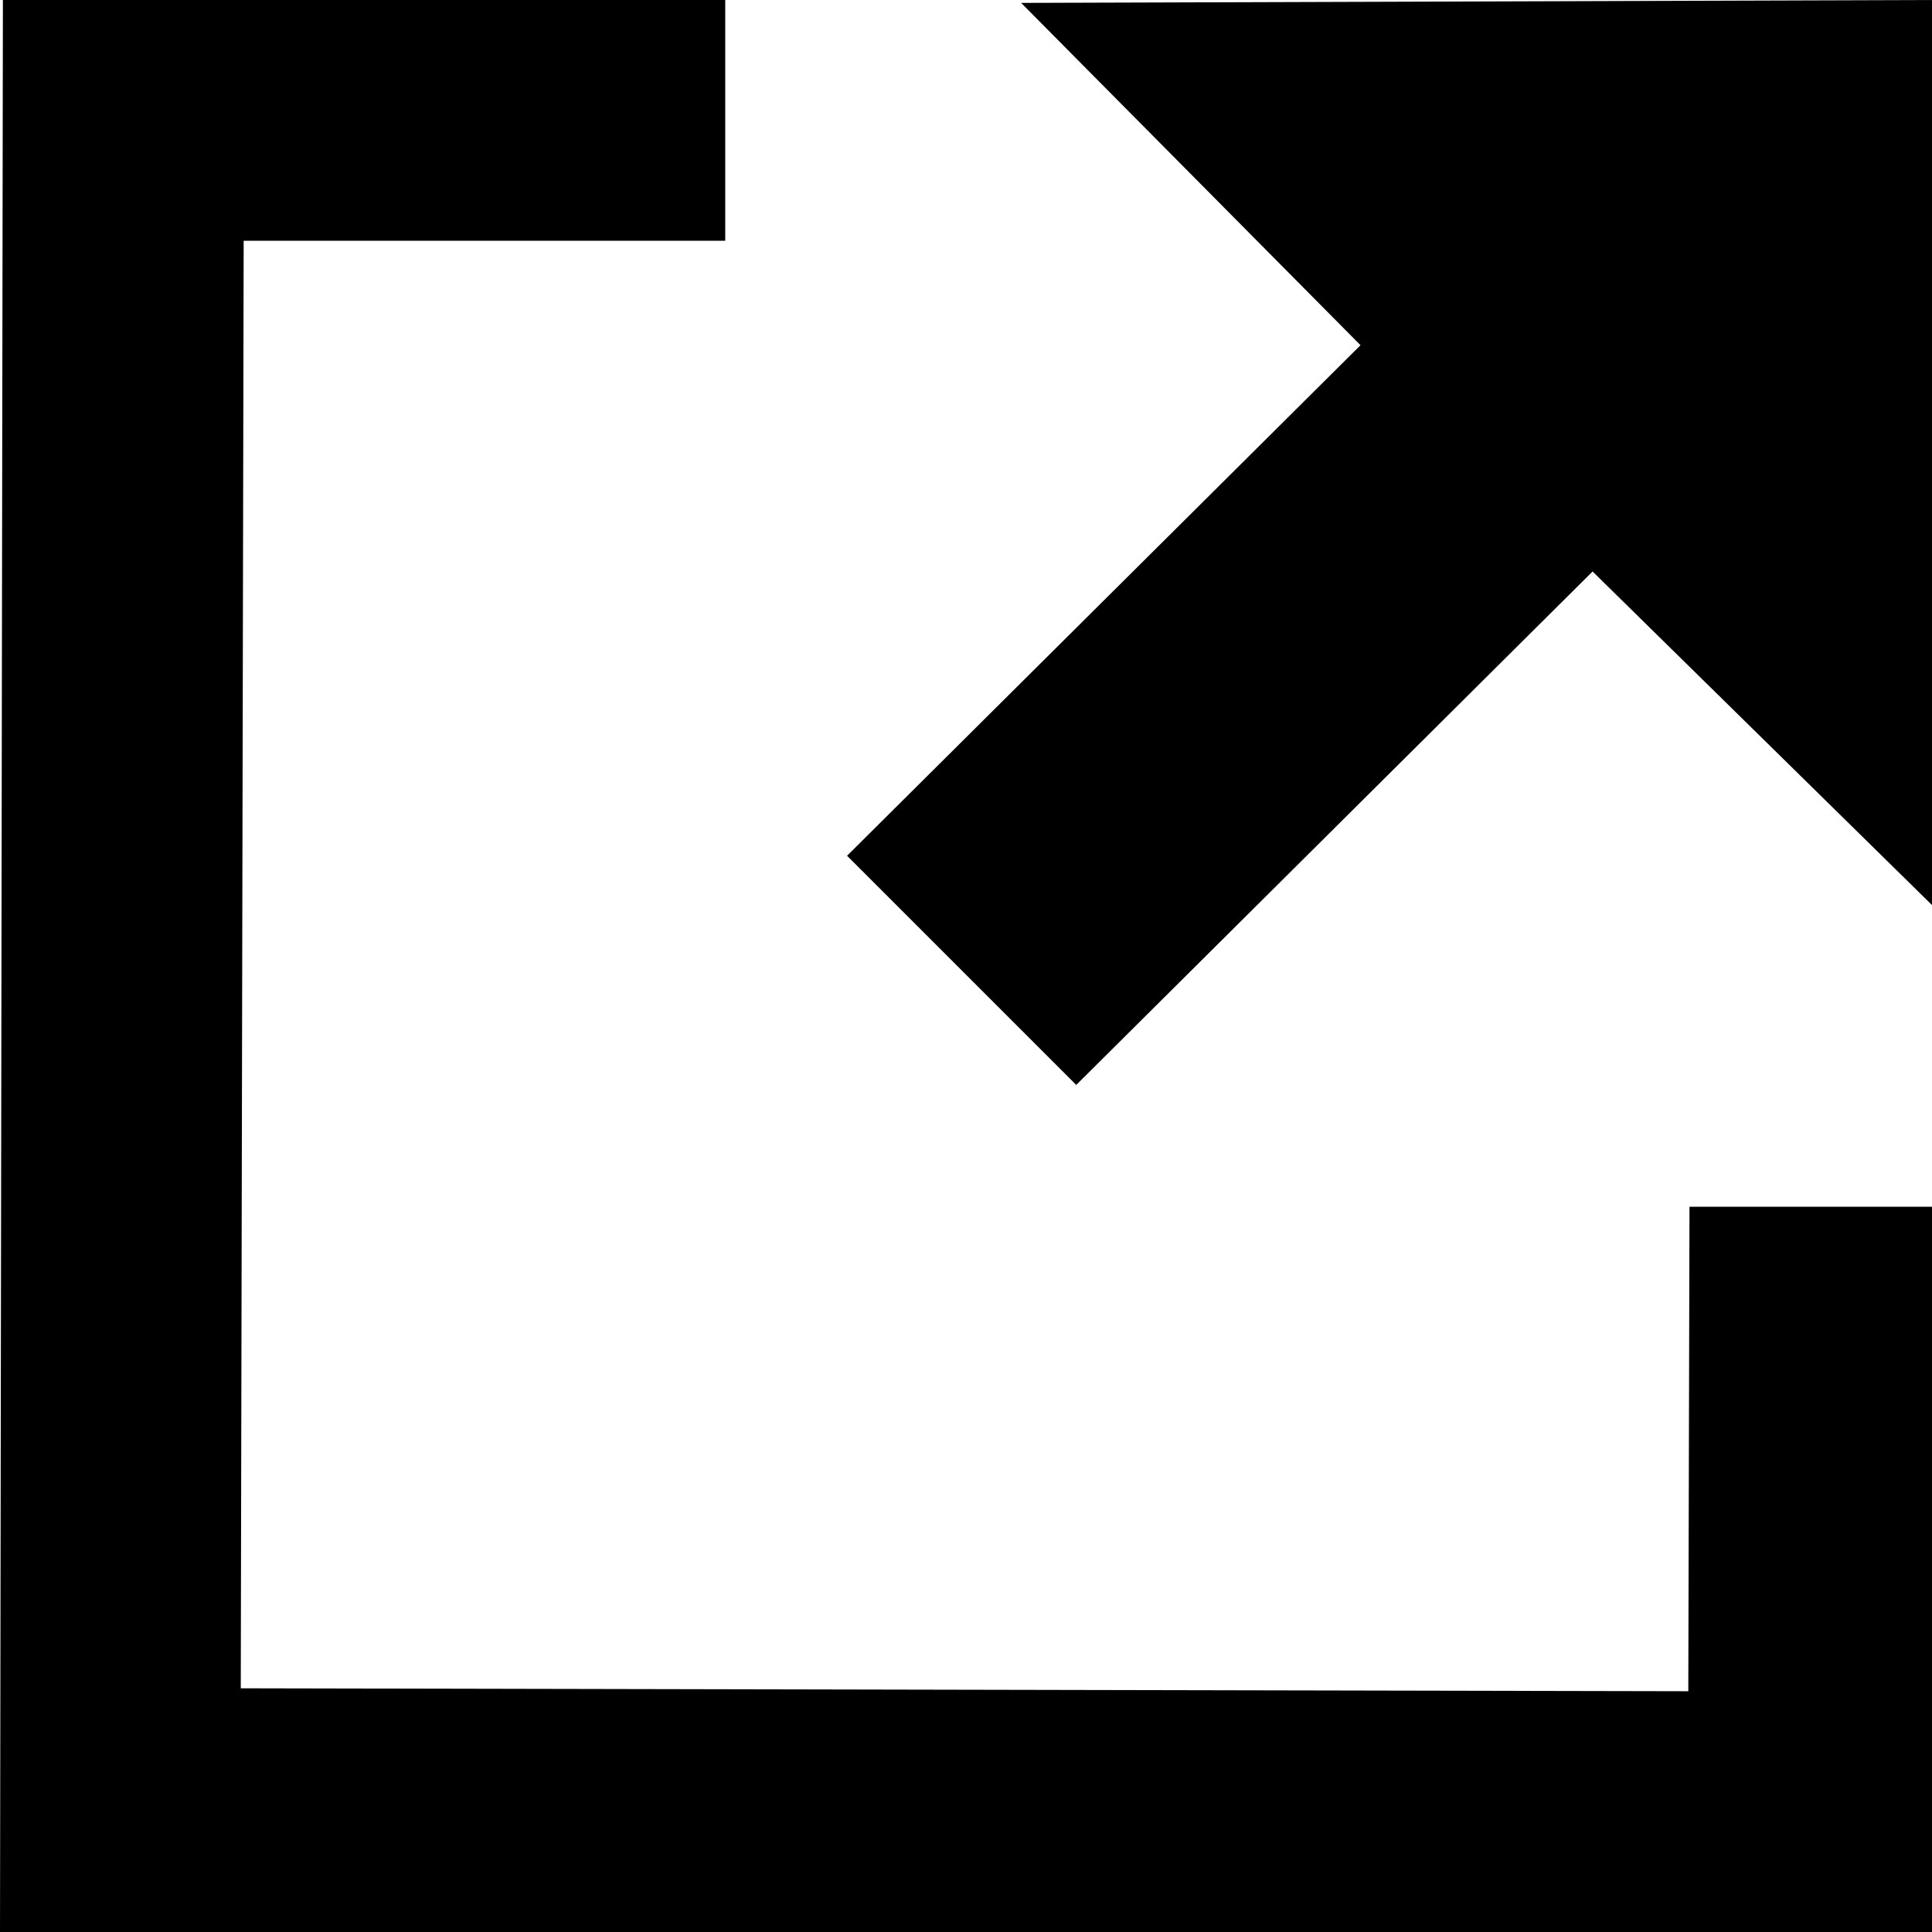
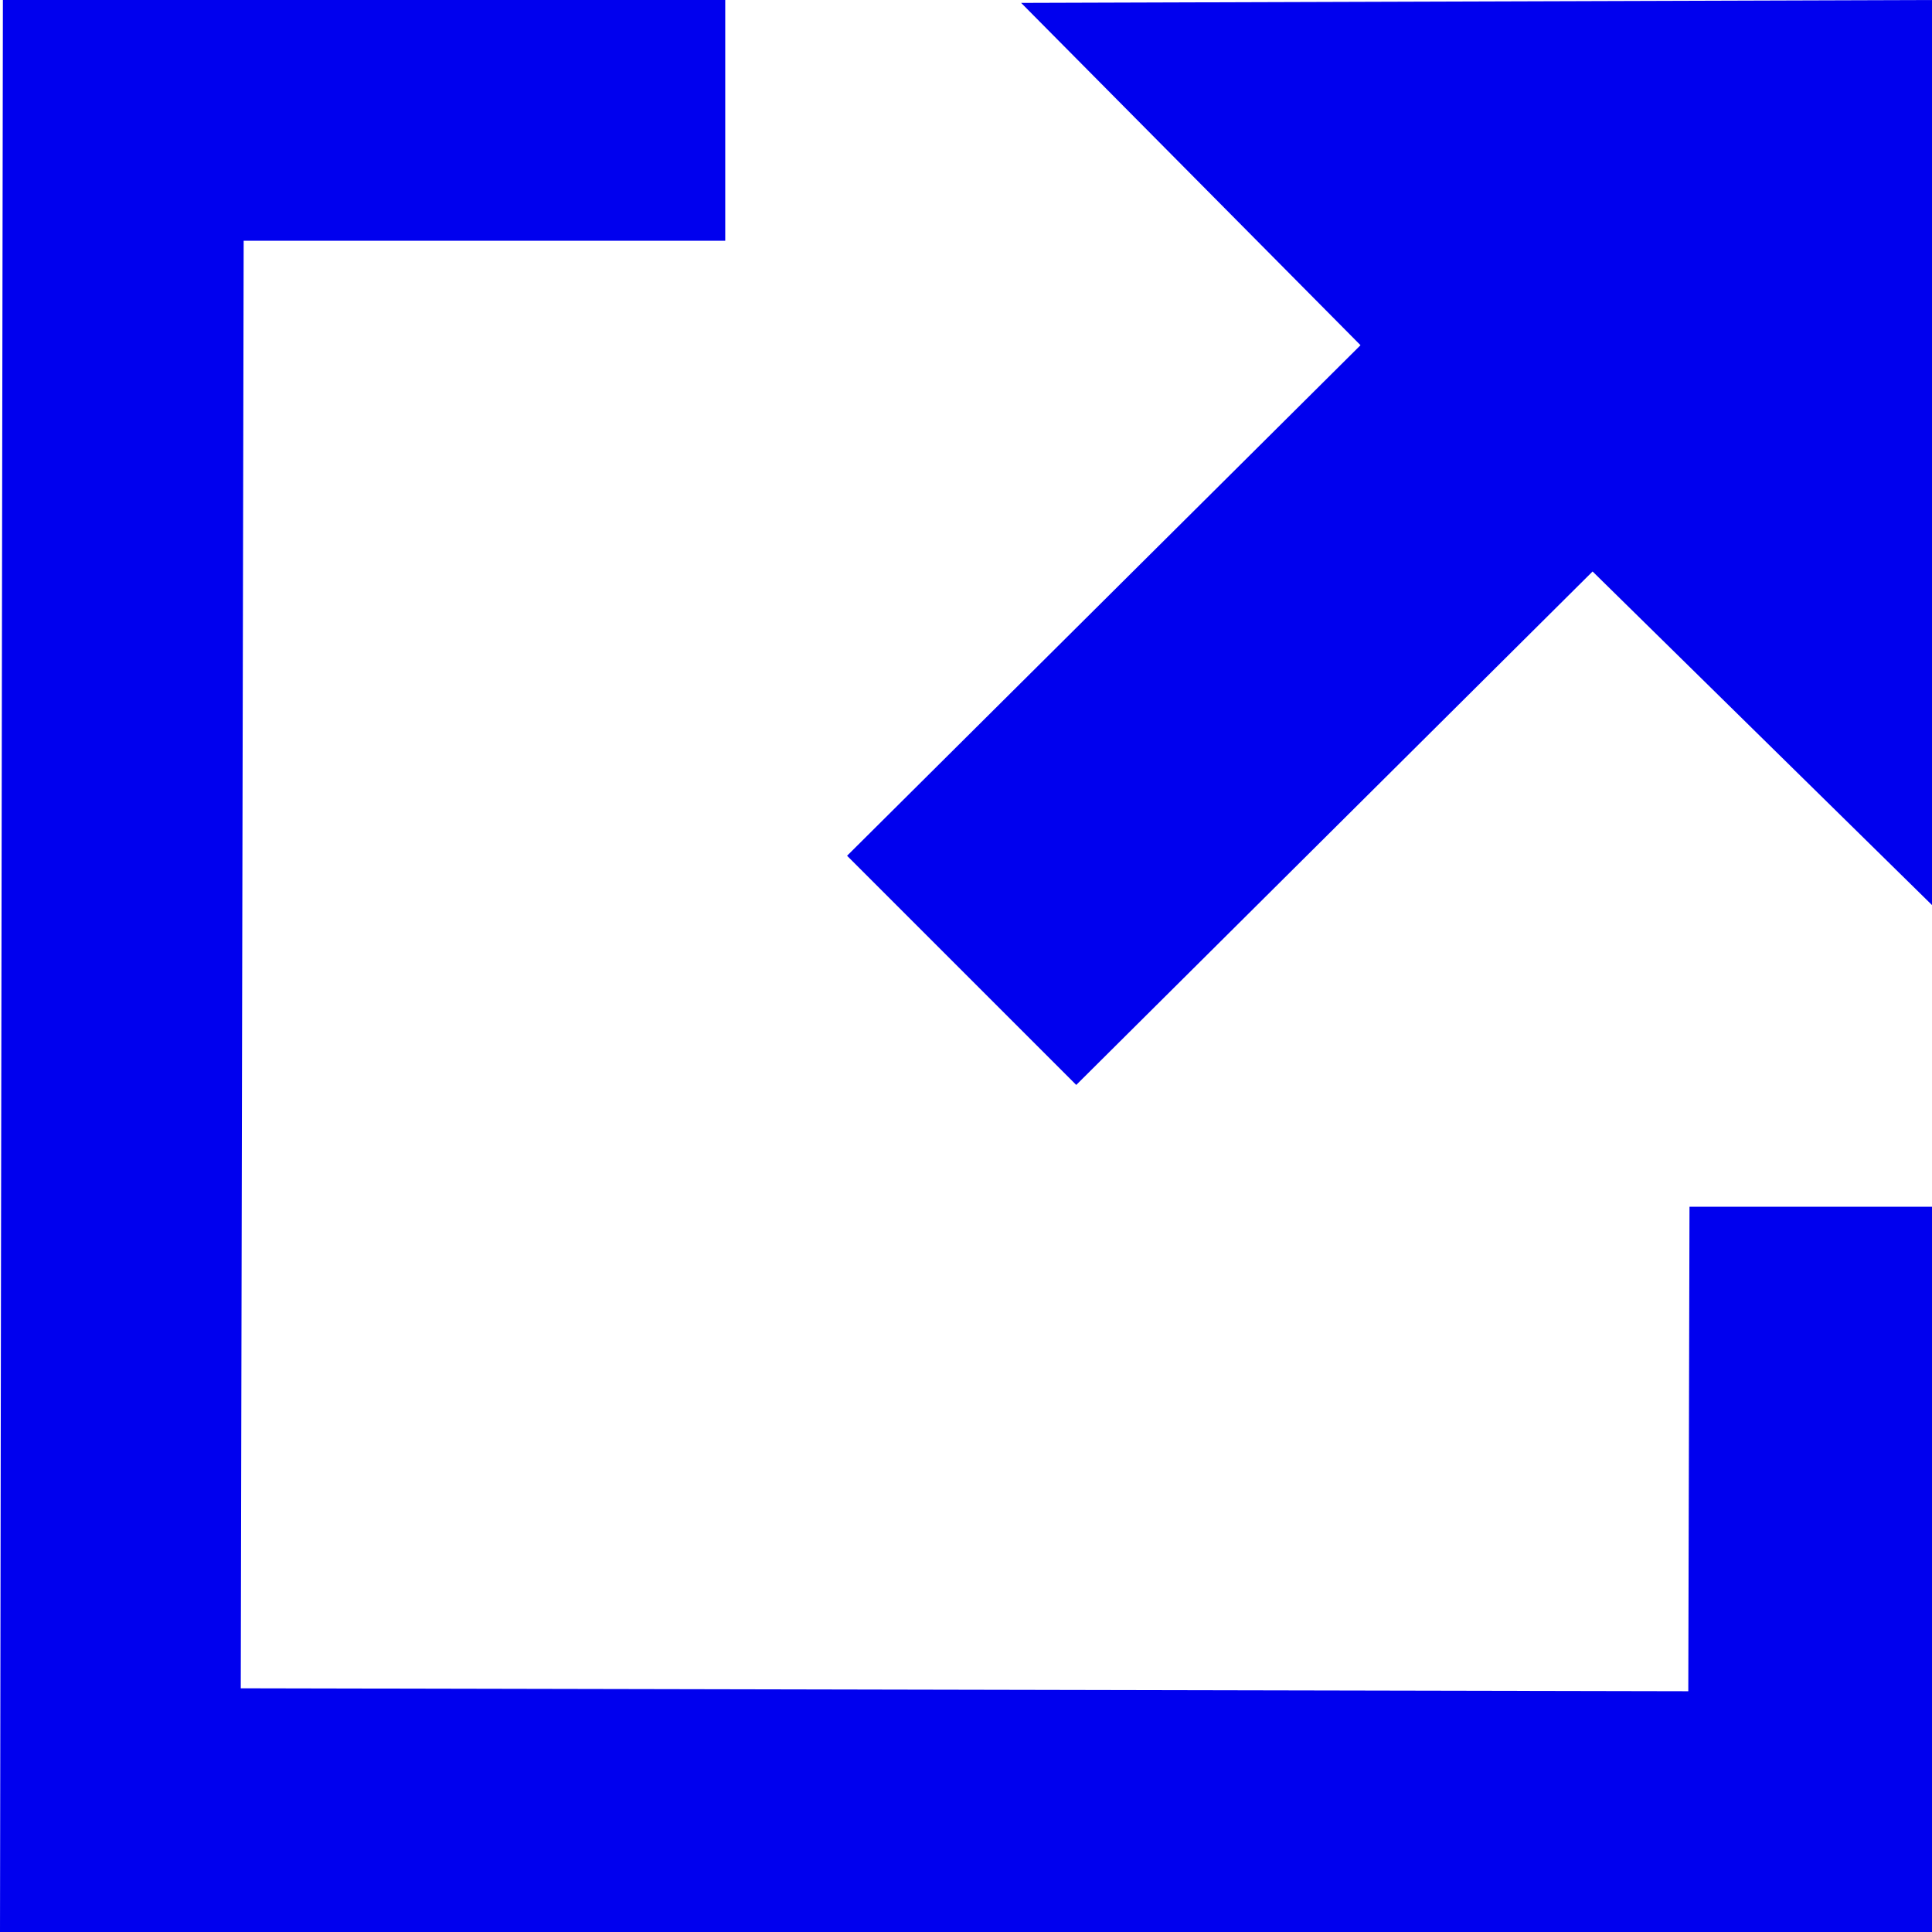
<svg xmlns="http://www.w3.org/2000/svg" version="1.1" id="Layer_1" x="0px" y="0px" width="50px" height="50px" viewBox="0 0 50 50" enable-background="new 0 0 50 50" xml:space="preserve">
  <g>
-     <polygon fill-rule="evenodd" clip-rule="evenodd" points="0.075,0 18.769,0 18.769,6.231 6.306,6.231 6.231,43.693 43.693,43.769    43.724,31.231 50,31.231 50,50 0,50 0.075,0  " />
-     <polygon fill-rule="evenodd" clip-rule="evenodd" points="26.427,0.075 50,0 50,23.423 41.216,14.79 27.853,28.078 21.922,22.147    35.21,8.934 26.427,0.075  " />
+     <polygon fill-rule="evenodd" clip-rule="evenodd" points="0.075,0 18.769,0 18.769,6.231 6.306,6.231 6.231,43.693 43.693,43.769    43.724,31.231 50,31.231 50,50 0,50 0.075,0" fill="#0000EE" />
+     <polygon fill-rule="evenodd" clip-rule="evenodd" points="26.427,0.075 50,0 50,23.423 41.216,14.79 27.853,28.078 21.922,22.147    35.21,8.934 26.427,0.075" fill="#0000EE" />
  </g>
</svg>
